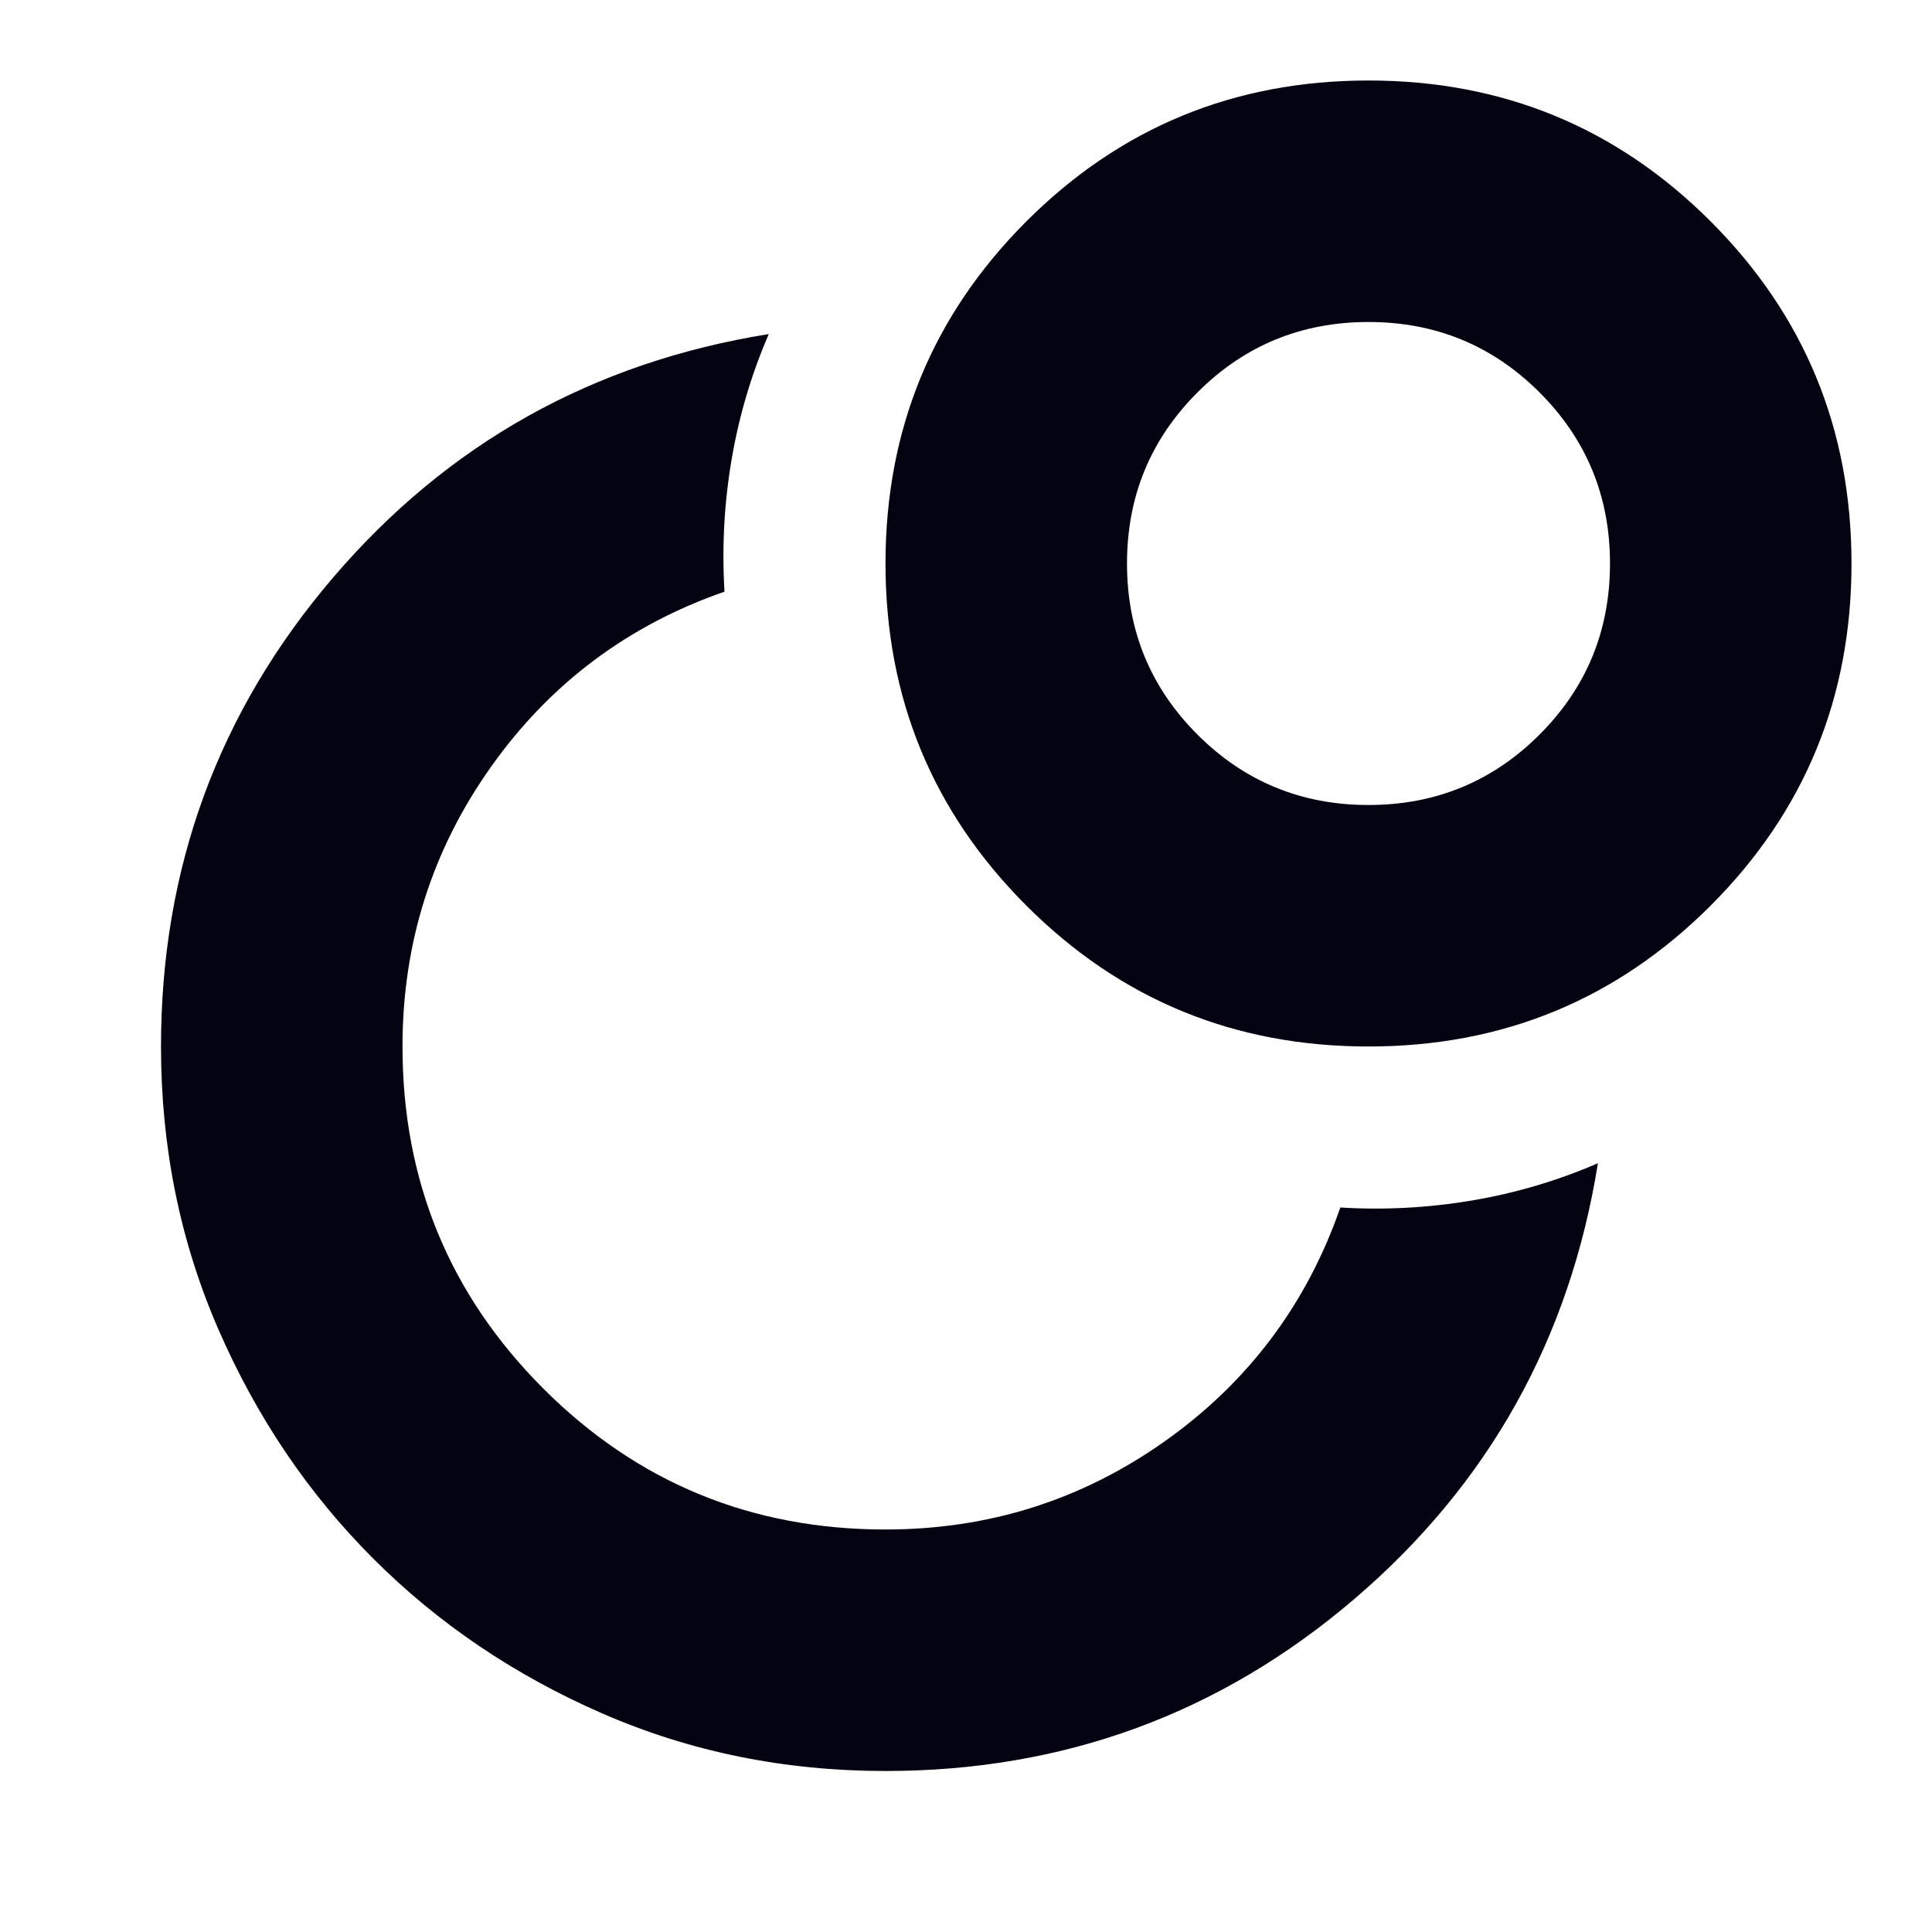
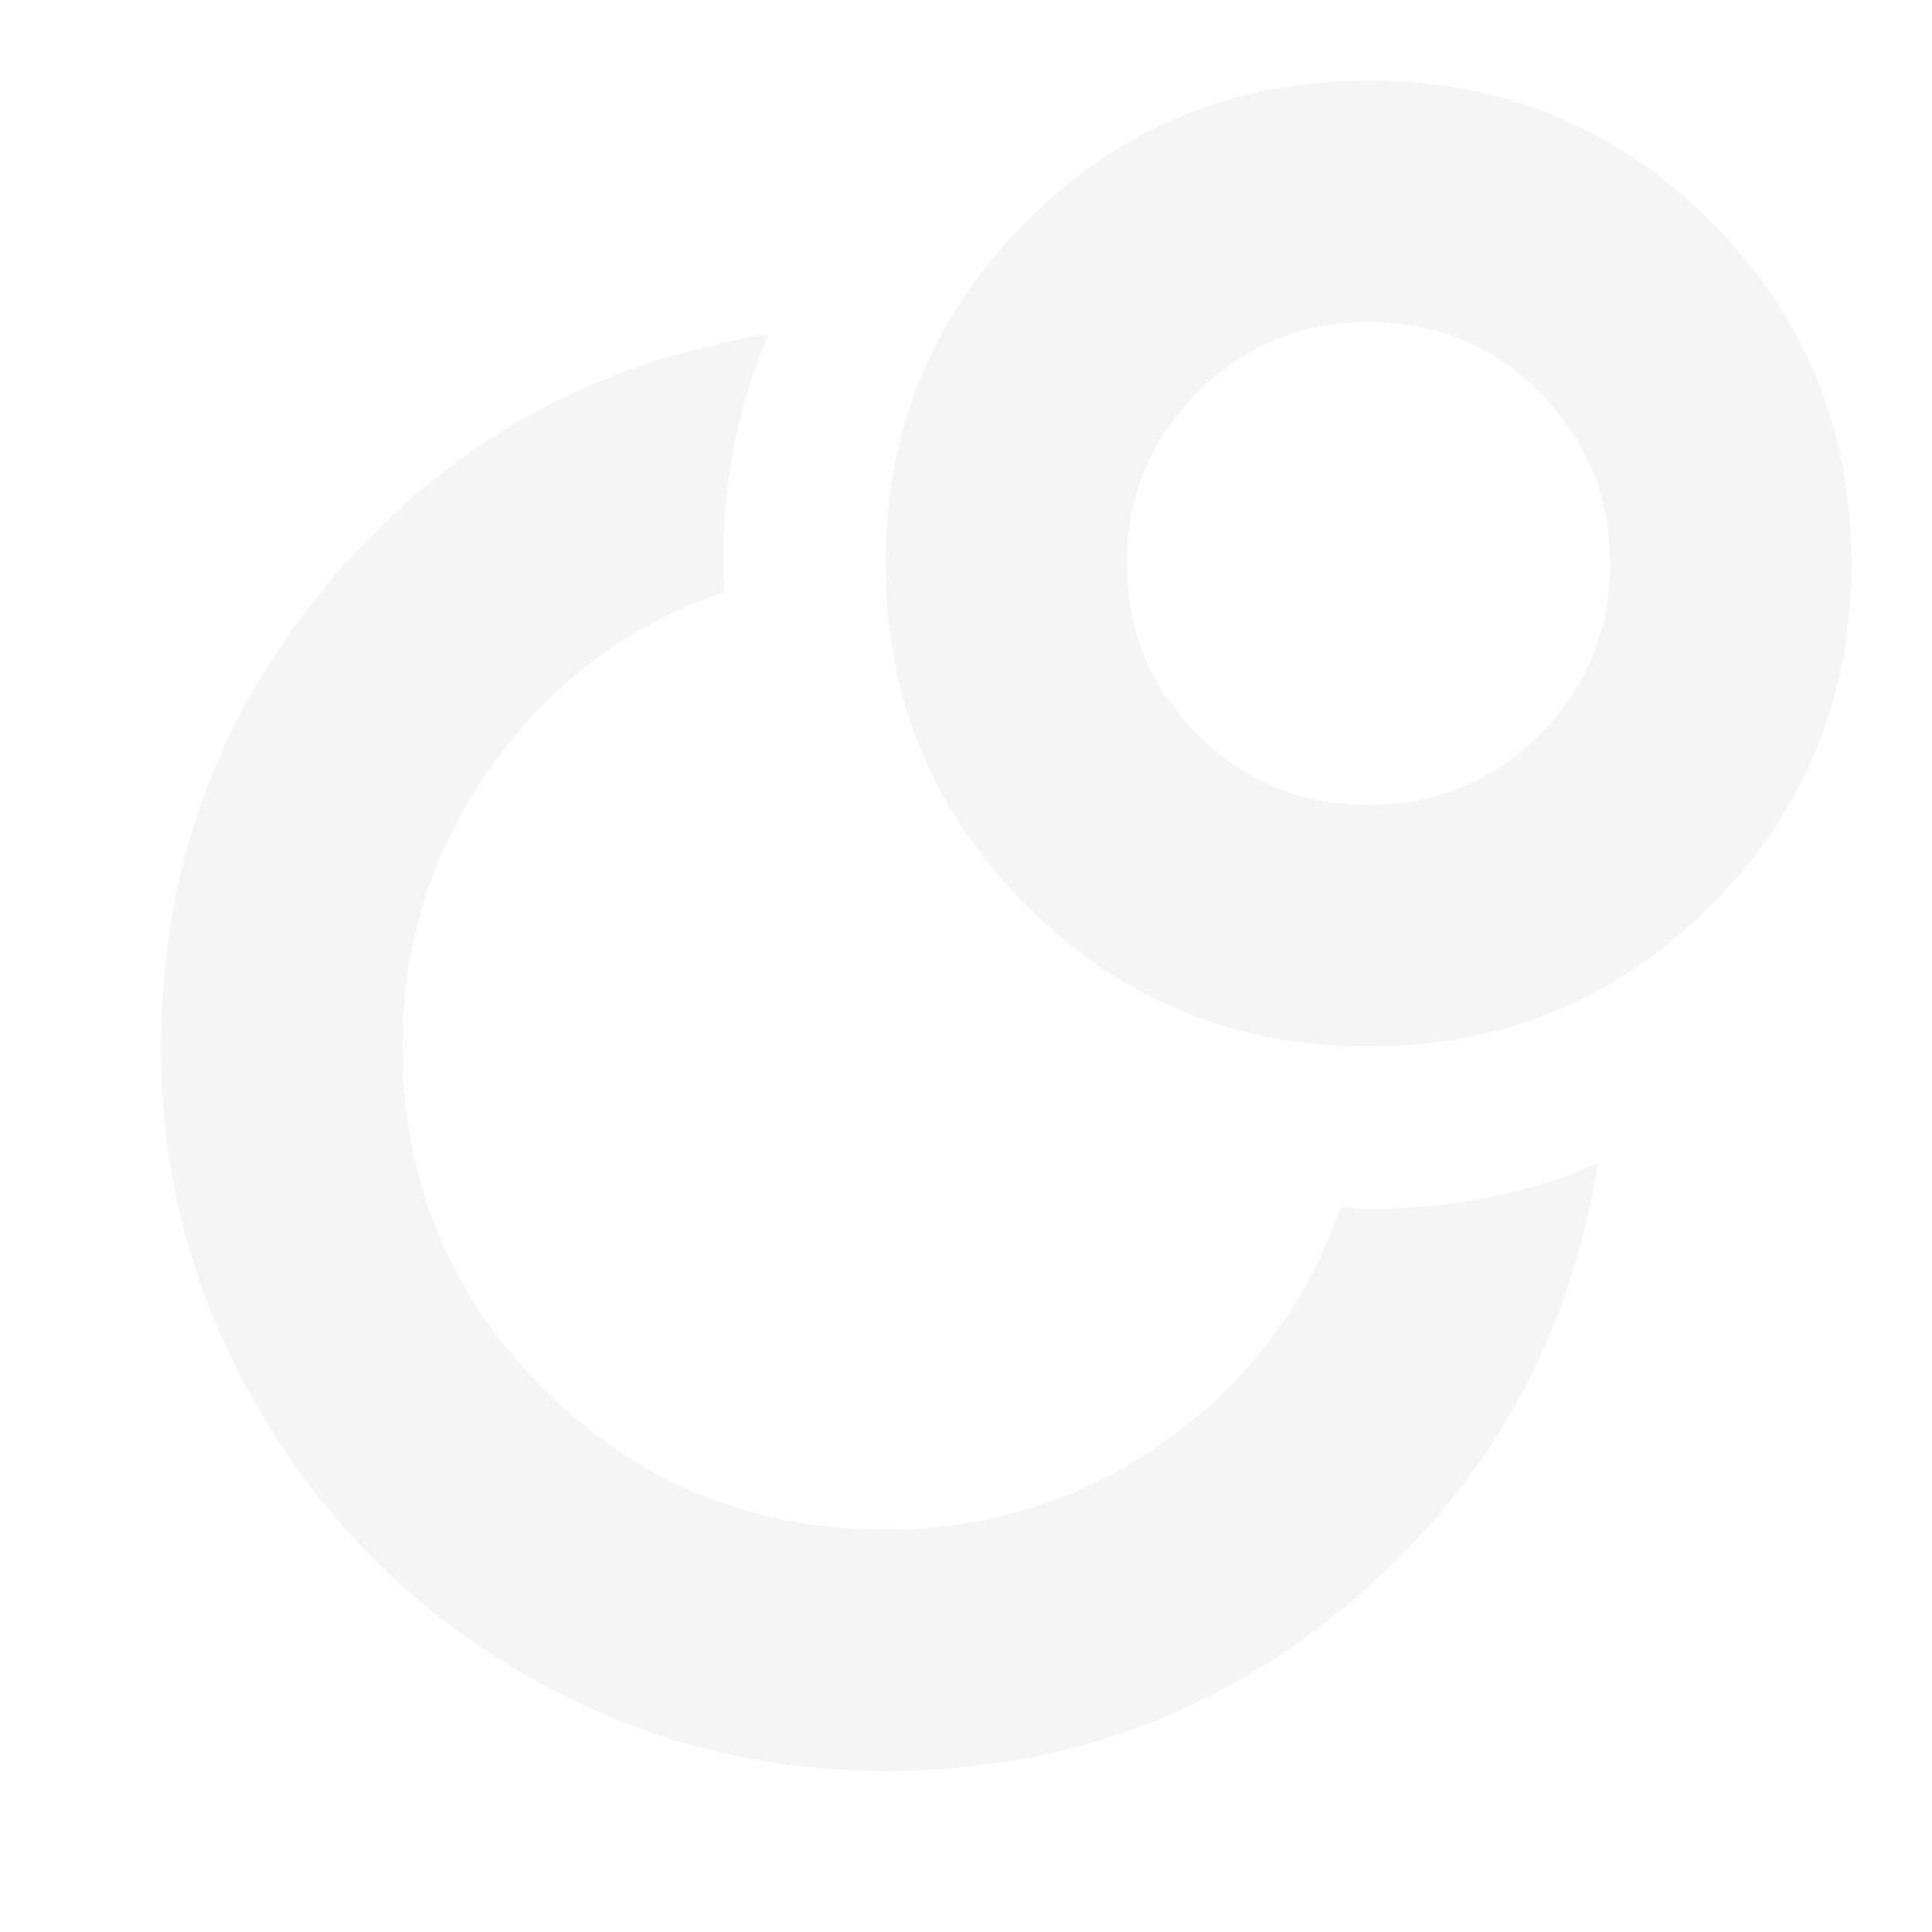
- <svg xmlns="http://www.w3.org/2000/svg" height="24px" viewBox="0 -960 960 960" width="24px" fill="#040311">
+ <svg xmlns="http://www.w3.org/2000/svg" height="24px" viewBox="0 -960 960 960" width="24px" fill="whitesmoke">
  <path d="M666-360q33 2 65.5-3.5T794-382q-21 131-121 216.5T440-80q-75 0-140.5-28.5t-114-77q-48.5-48.5-77-114T80-440q0-133 85.5-233T382-794q-13 30-18.5 62.5T360-666q-72 25-116 87t-44 139q0 100 70 170t170 70q77 0 139-44t87-116Zm14-560q100 0 170 70t70 170q0 100-70 170t-170 70q-100 0-170-70t-70-170q0-100 70-170t170-70Zm0 360q50 0 85-35t35-85q0-50-35-85t-85-35q-50 0-85 35t-35 85q0 50 35 85t85 35Zm0-120ZM433-433Z" />
</svg>
